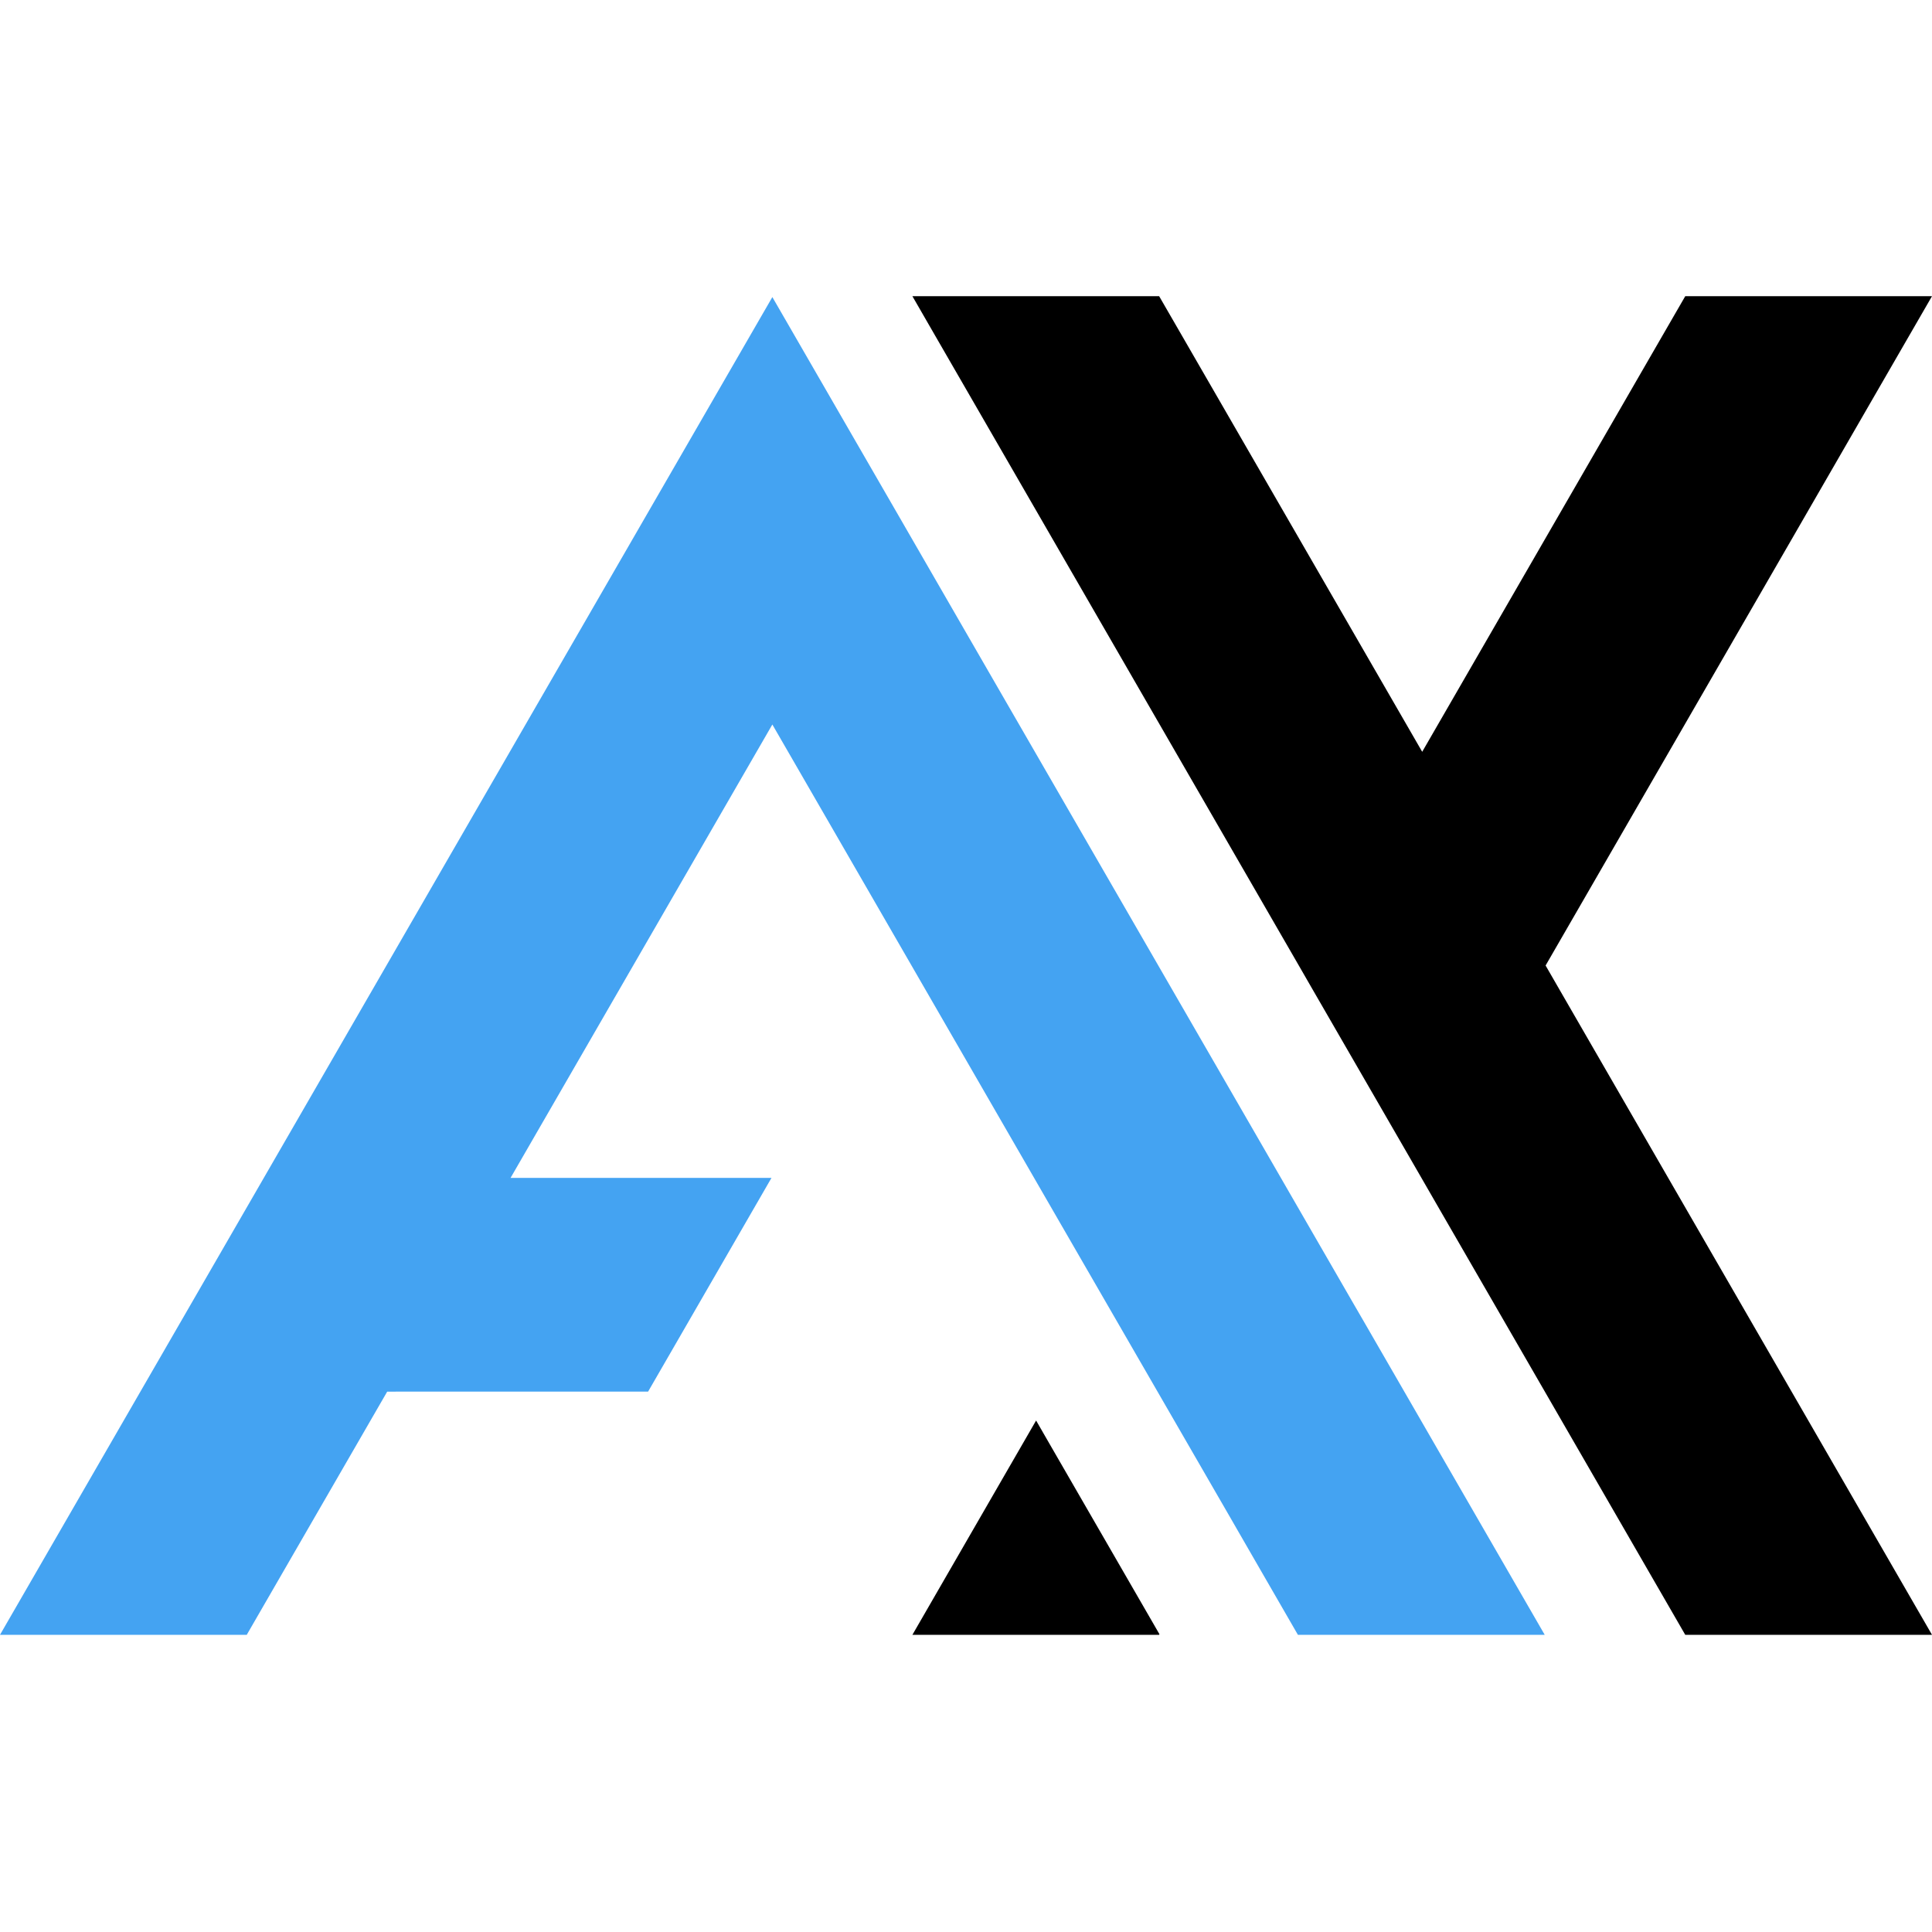
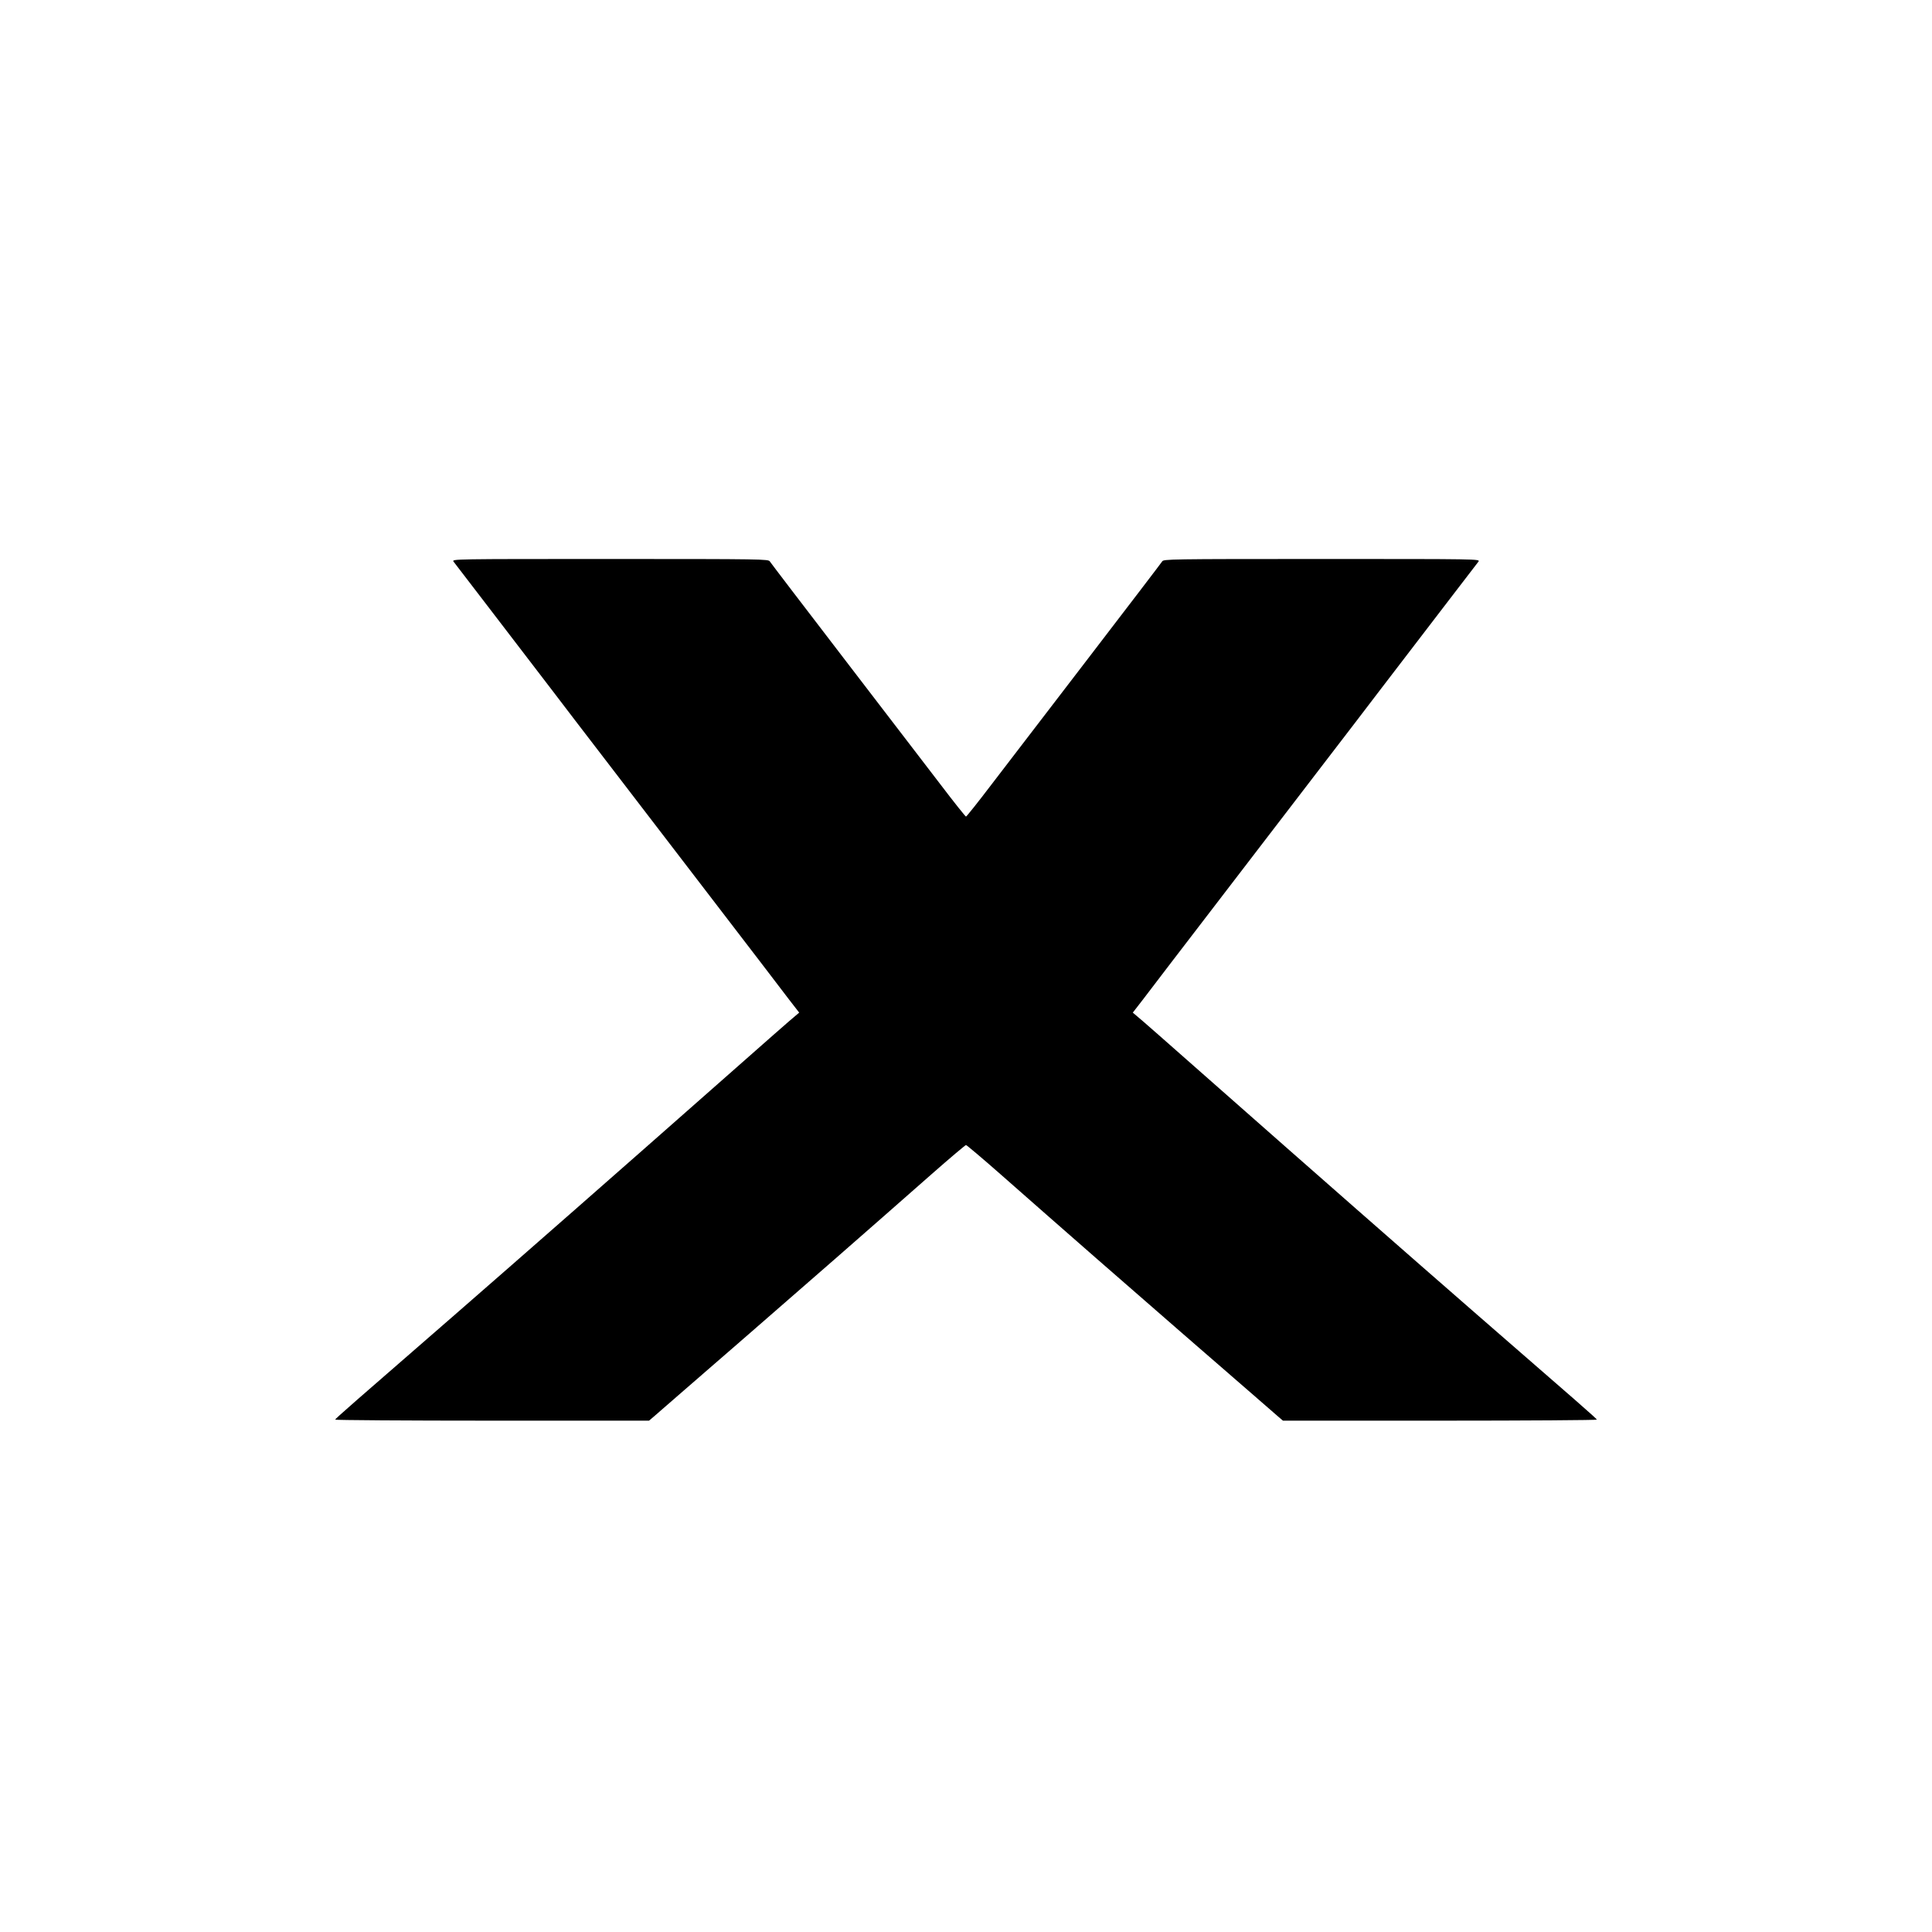
- <svg xmlns="http://www.w3.org/2000/svg" width="39" height="39" viewBox="0 0 39 39" fill="none">
-   <path d="M31.182 33.001H26.2L25.463 31.724L25.076 31.053L24.8 30.574L22.585 26.739L22.309 26.261L21.193 24.329L18.703 20.015L17.46 17.862L15.591 14.625L10.306 23.778H15.573L13.083 28.091H11.554L7.816 28.092L4.981 33.001H0L2.834 28.092L5.325 23.778L13.1 10.311L15.591 5.997L17.46 9.234L18.082 10.311L19.95 13.548L24.8 21.947L25.076 22.425L27.29 26.261L27.567 26.739L29.114 29.419V29.419L31.182 33.001Z" fill="#44A3F2" />
-   <path d="M31.476 19.969L39 33.001H34.019L31.209 28.134L28.985 24.283L28.709 23.804L26.494 19.969L26.218 19.49L21.369 11.091L19.5 7.854L18.878 6.777L18.418 5.979H23.399L23.86 6.777L28.709 15.176L33.558 6.777L34.019 5.979H39L38.539 6.777L37.917 7.854L36.049 11.091L31.2 19.49L31.476 19.969Z" fill="black" />
-   <path d="M23.405 32.989L23.398 33.001H18.418L20.915 28.675L21.191 29.154L23.404 32.987L23.405 32.989Z" fill="black" />
+ <svg xmlns="http://www.w3.org/2000/svg" version="1.0" width="1500pt" height="1500pt" viewBox="0 0 1500 1500" preserveAspectRatio="xMidYMid meet">
+   <g transform="translate(0,1500) scale(0.1,-0.1)" fill="#000000" stroke="none">
+     <path d="M3521 10640 c8 -10 98 -128 201 -262 237 -309 395 -515 573 -748 77 -102 246 -322 375 -490 129 -168 492 -642 809 -1055 316 -412 609 -794 650 -849 l76 -98 -26 -22 c-27 -21 -236 -205 -645 -566 -690 -609 -1483 -1305 -1994 -1750 -800 -695 -935 -813 -938 -822 -2 -4 546 -8 1217 -8 l1220 0 33 28 c18 16 125 109 238 207 113 98 338 293 500 434 395 343 925 806 1422 1244 142 125 263 227 268 227 5 0 126 -102 268 -227 497 -438 1027 -901 1422 -1244 162 -141 387 -336 500 -434 113 -98 220 -191 238 -207 l33 -28 1220 0 c671 0 1219 4 1217 8 -3 9 -138 127 -938 822 -511 445 -1304 1141 -1994 1750 -409 361 -618 545 -645 566 l-26 22 76 98 c41 55 334 437 650 849 317 413 680 887 809 1055 129 168 298 388 375 490 178 233 336 439 573 748 103 134 193 252 201 262 13 20 2 20 -1215 20 -1193 0 -1230 -1 -1241 -19 -6 -10 -265 -349 -574 -752 -309 -404 -648 -845 -752 -981 -104 -137 -193 -248 -197 -248 -4 0 -93 111 -197 248 -104 136 -443 577 -752 981 -309 403 -568 742 -574 752 -11 18 -48 19 -1241 19 -1217 0 -1228 0 -1215 -20z" />
+   </g>
</svg>
